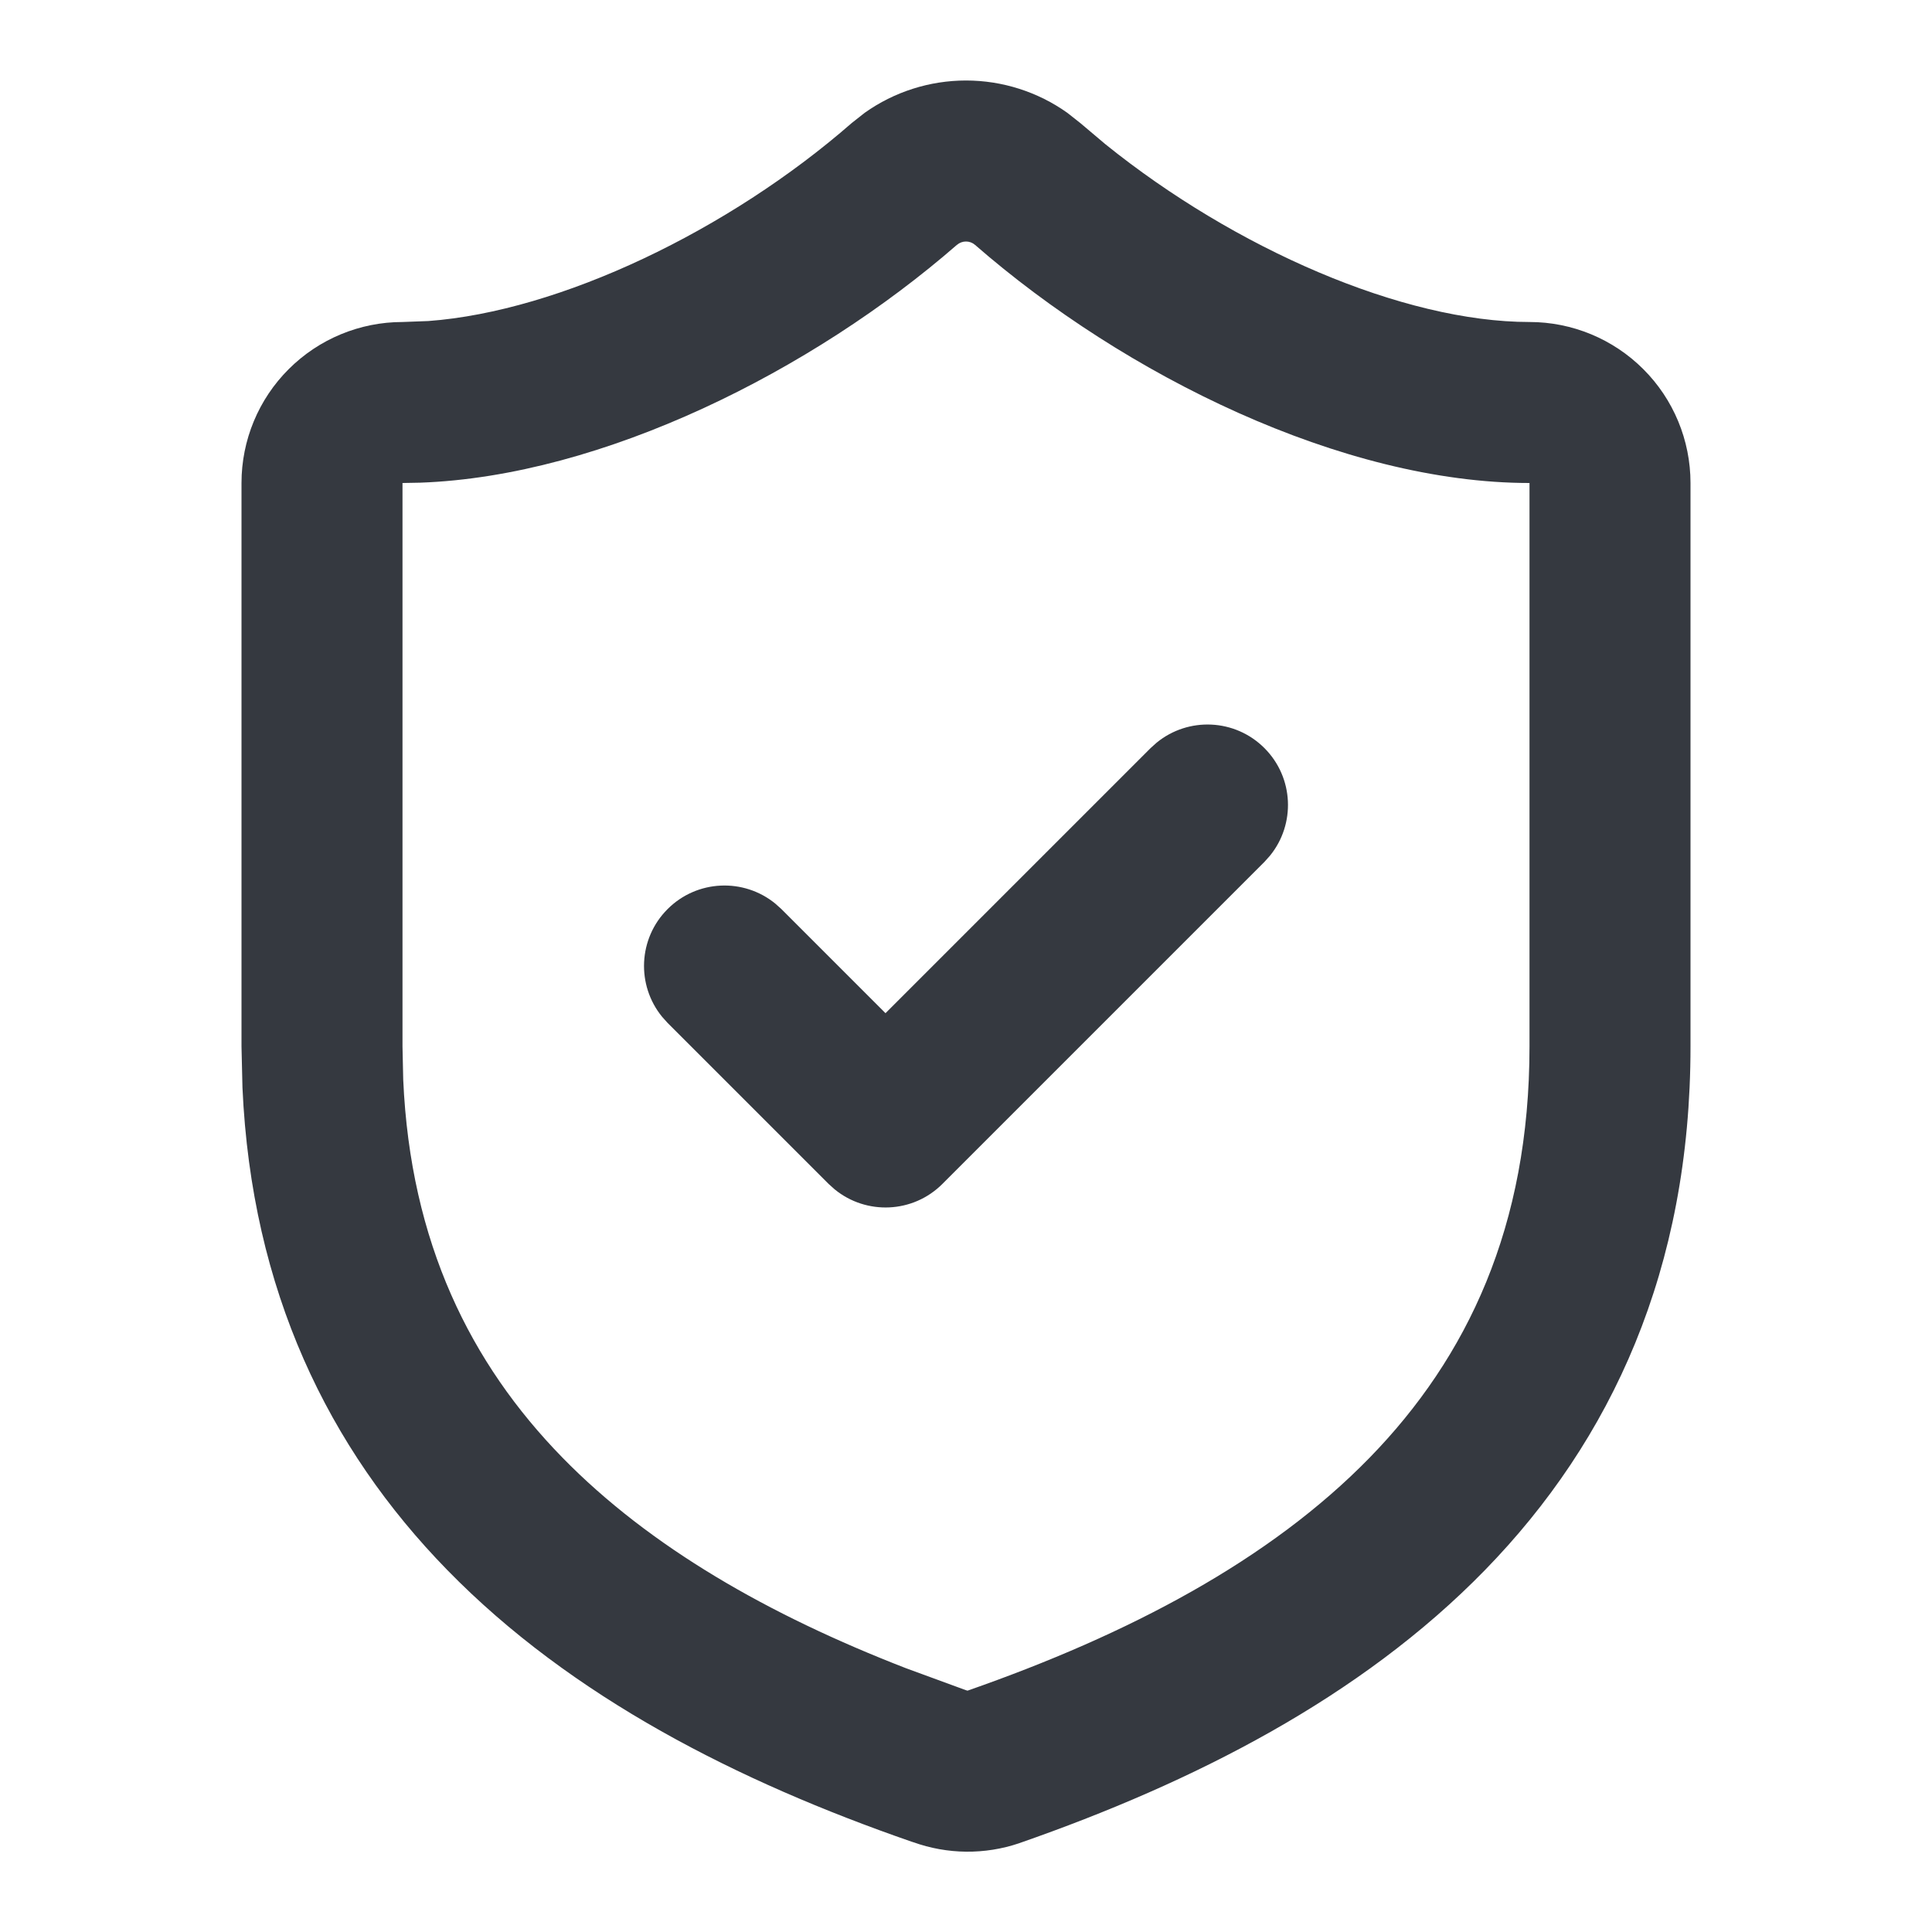
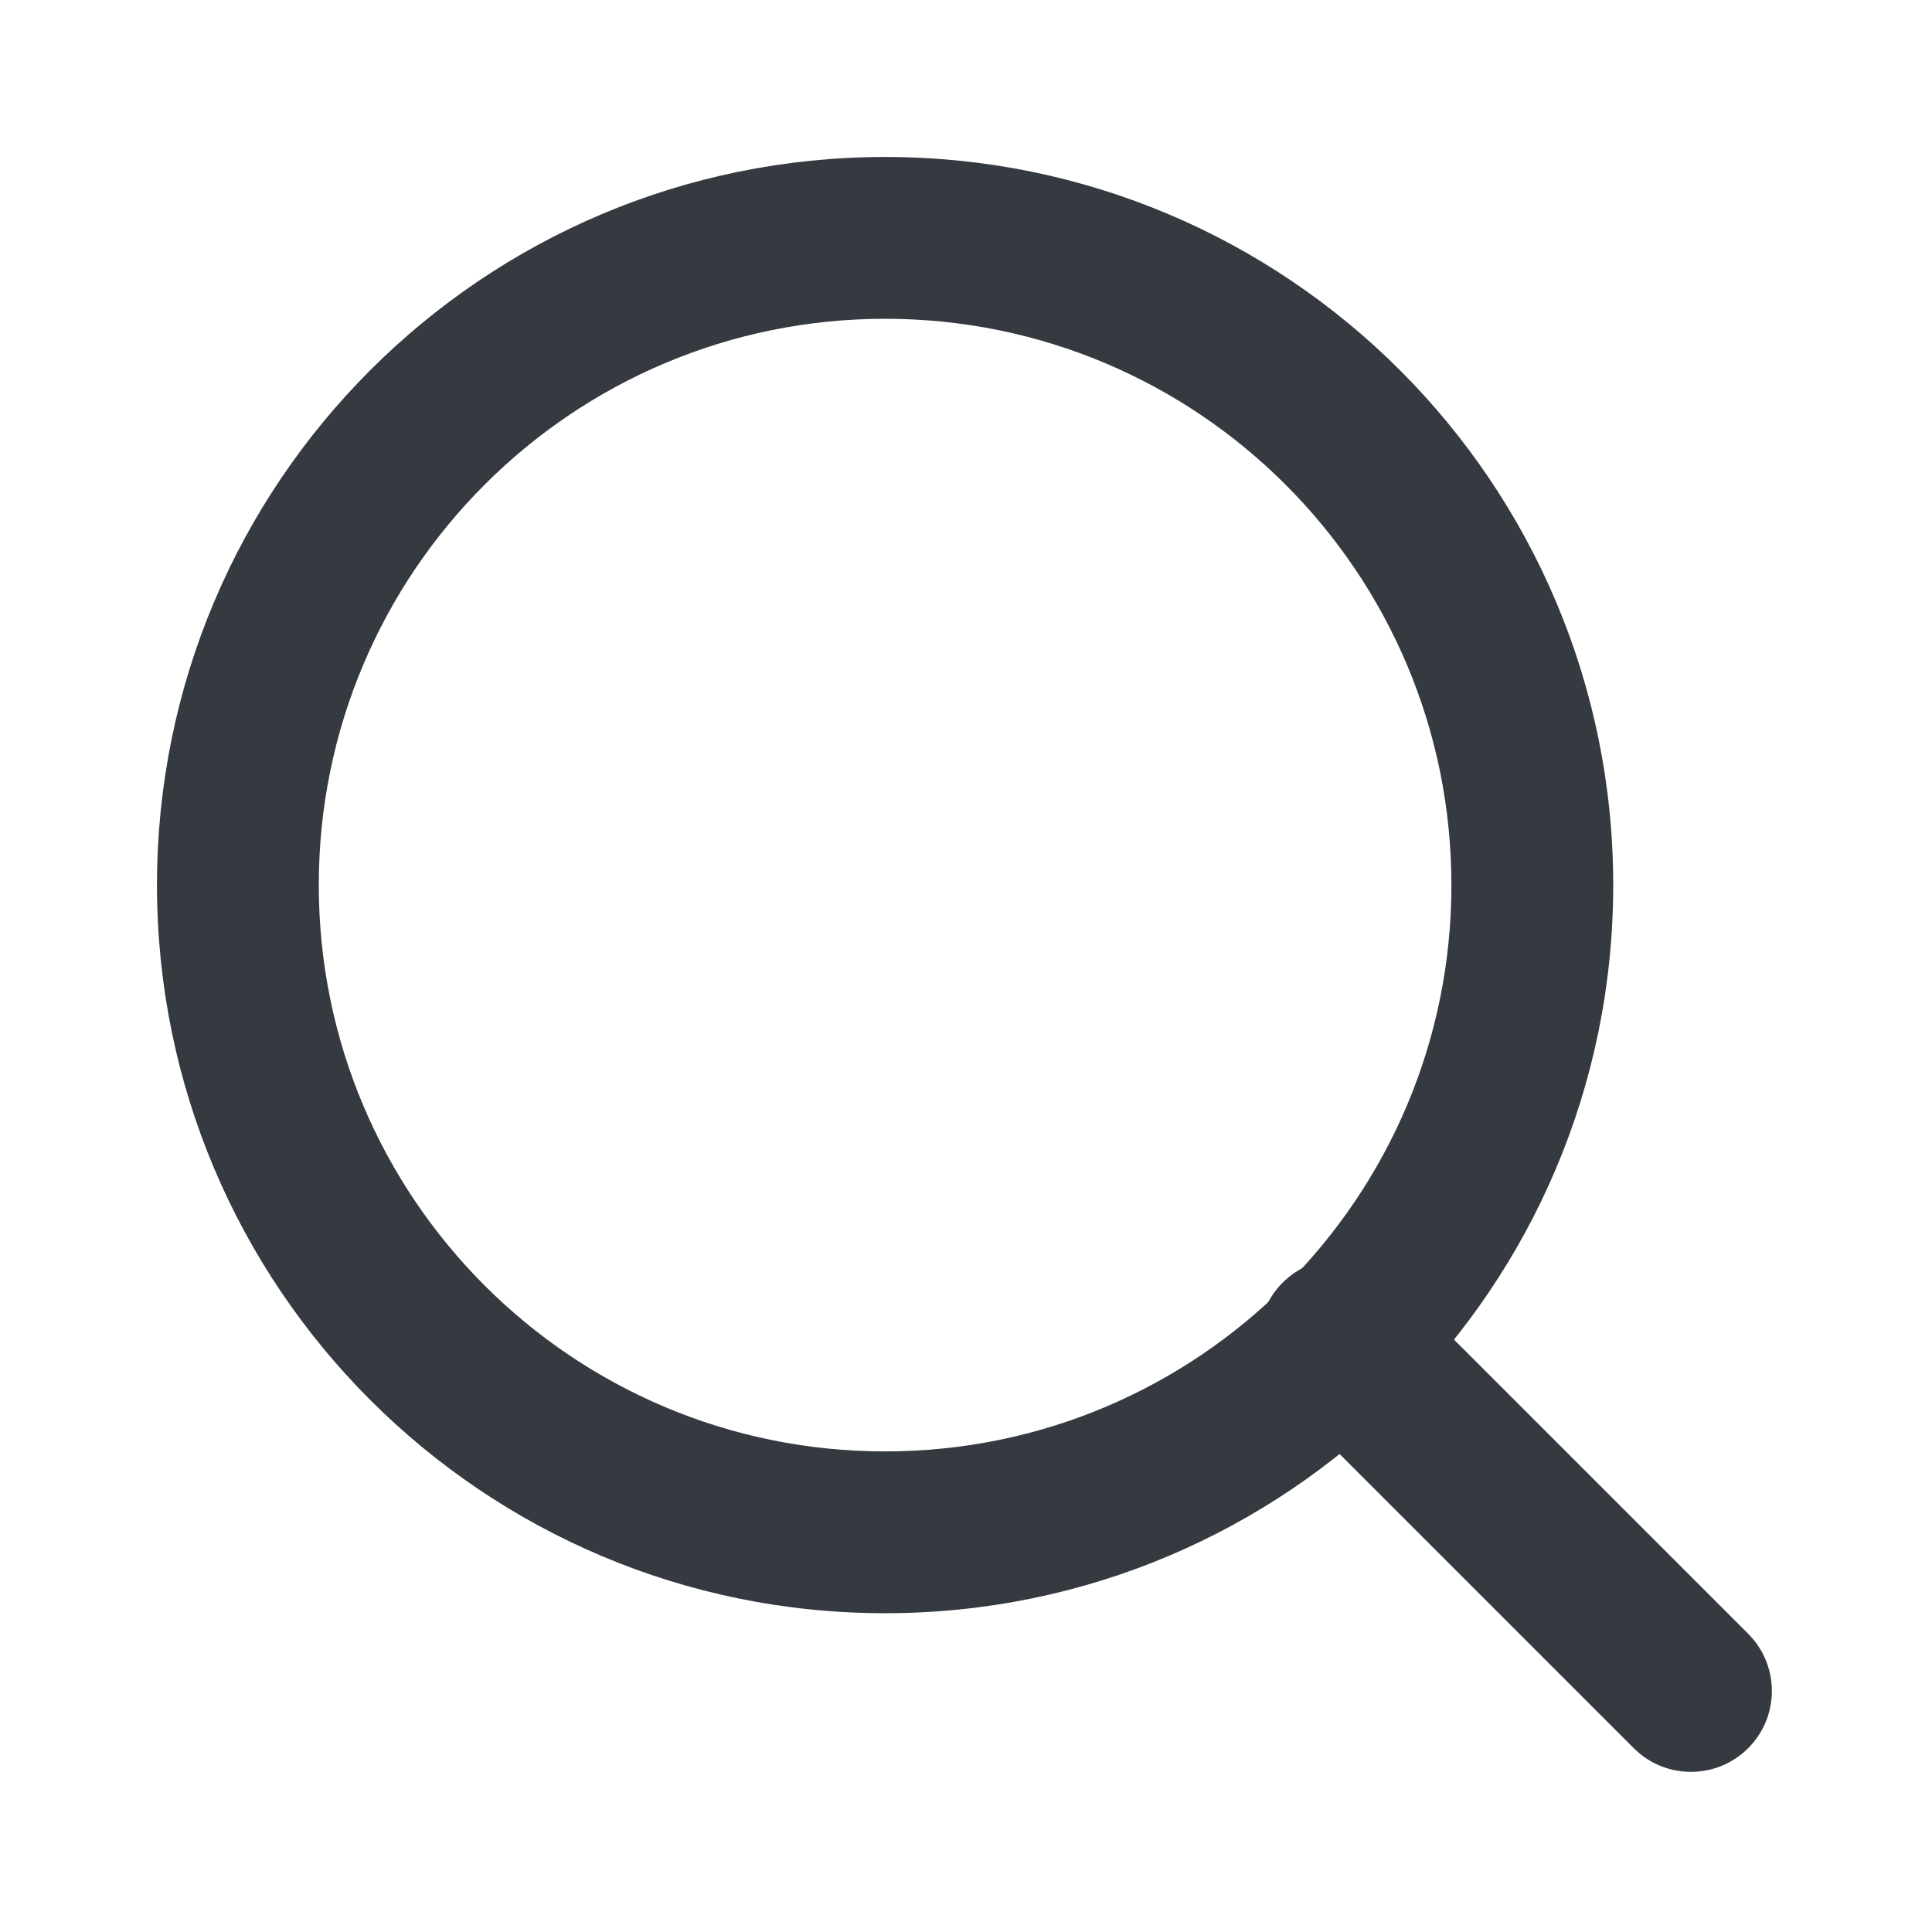
- <svg xmlns="http://www.w3.org/2000/svg" width="12" height="12" viewBox="0 0 12 12">
+ <svg xmlns="http://www.w3.org/2000/svg" width="16" height="16" viewBox="0 0 16 16">
  <g transform="matrix(1 0 0 1 0 0)">
    <g style="">
-       <g transform="matrix(0.5 0 0 0.5 6 6)">
-         <path style="stroke: none; stroke-width: 1; stroke-dasharray: none; stroke-linecap: butt; stroke-dashoffset: 0; stroke-linejoin: miter; stroke-miterlimit: 4; fill: rgb(53,57,64); fill-rule: nonzero; opacity: 1;" transform=" translate(-12, -12)" d="M 19 6 C 16.68 6 13.971 4.663 12.11 3.04 L 12.11 3.041 C 12.08 3.014 12.04 3 12 3 C 11.96 3 11.92 3.014 11.89 3.041 L 11.889 3.04 C 10.097 4.602 7.489 5.915 5.219 5.996 L 5 6 L 5 13 L 5.009 13.412 C 5.098 15.437 5.846 16.939 6.986 18.106 C 8.074 19.22 9.553 20.064 11.254 20.723 L 11.996 20.995 L 12.019 21.002 C 14.024 20.302 15.773 19.381 17.014 18.108 C 18.229 16.861 19 15.235 19 13 L 19 6 Z M 21 13 C 21 15.764 20.021 17.889 18.446 19.505 C 16.899 21.092 14.82 22.144 12.669 22.894 L 12.661 22.897 C 12.233 23.042 11.769 23.037 11.344 22.884 L 11.344 22.885 C 11.338 22.883 11.332 22.881 11.326 22.878 C 11.325 22.878 11.323 22.878 11.321 22.878 L 11.321 22.877 C 9.172 22.132 7.1 21.085 5.556 19.503 C 4.078 17.99 3.125 16.028 3.012 13.511 L 3 13 L 3 6 C 3 5.469 3.211 4.96 3.586 4.586 C 3.961 4.211 4.47 4 5 4 L 5.321 3.988 C 6.958 3.867 9.054 2.862 10.582 1.527 L 10.591 1.52 L 10.742 1.401 C 11.108 1.141 11.548 1 12 1 C 12.452 1 12.892 1.141 13.258 1.401 L 13.409 1.52 L 13.418 1.527 L 13.732 1.792 C 15.338 3.087 17.428 4 19 4 C 19.53 4 20.039 4.211 20.414 4.586 C 20.789 4.96 21 5.469 21 6 L 21 13 Z" stroke-linecap="round" />
+       <g transform="matrix(0.67 0 0 0.67 12.55 12.55)">
+         <path style="stroke: none; stroke-width: 1; stroke-dasharray: none; stroke-linecap: butt; stroke-dashoffset: 0; stroke-linejoin: miter; stroke-miterlimit: 4; fill: rgb(53,57,64); fill-rule: nonzero; opacity: 1;" transform=" translate(-18.83, -18.83)" d="M 15.953 15.953 C 16.319 15.587 16.898 15.564 17.291 15.885 L 17.367 15.953 L 21.707 20.293 L 21.776 20.369 C 22.096 20.762 22.073 21.341 21.707 21.707 C 21.341 22.073 20.762 22.096 20.369 21.776 L 20.293 21.707 L 15.953 17.367 L 15.885 17.291 C 15.564 16.898 15.587 16.319 15.953 15.953 Z" stroke-linecap="round" />
      </g>
-       <g transform="matrix(0.5 0 0 0.5 6 6)">
-         <path style="stroke: none; stroke-width: 1; stroke-dasharray: none; stroke-linecap: butt; stroke-dashoffset: 0; stroke-linejoin: miter; stroke-miterlimit: 4; fill: rgb(53,57,64); fill-rule: nonzero; opacity: 1;" transform=" translate(-12, -12)" d="M 14.369 9.225 C 14.762 8.904 15.341 8.927 15.707 9.293 C 16.073 9.659 16.096 10.238 15.775 10.631 L 15.707 10.707 L 11.707 14.707 C 11.341 15.073 10.762 15.096 10.369 14.775 L 10.293 14.707 L 8.293 12.707 L 8.225 12.631 C 7.904 12.238 7.927 11.659 8.293 11.293 C 8.659 10.927 9.238 10.904 9.631 11.225 L 9.707 11.293 L 11 12.586 L 14.293 9.293 L 14.369 9.225 Z" stroke-linecap="round" />
+       <g transform="matrix(0.67 0 0 0.67 7.33 7.33)">
+         <path style="stroke: none; stroke-width: 1; stroke-dasharray: none; stroke-linecap: butt; stroke-dashoffset: 0; stroke-linejoin: miter; stroke-miterlimit: 4; fill: rgb(53,57,64); fill-rule: nonzero; opacity: 1;" transform=" translate(-11, -11)" d="M 18 11 C 18 7.134 14.866 4 11 4 C 7.134 4 4 7.134 4 11 C 4 14.866 7.134 18 11 18 C 14.866 18 18 14.866 18 11 Z M 20 11 C 20 15.971 15.971 20 11 20 C 6.029 20 2 15.971 2 11 C 2 6.029 6.029 2 11 2 C 15.971 2 20 6.029 20 11 Z" stroke-linecap="round" />
      </g>
    </g>
  </g>
</svg>
